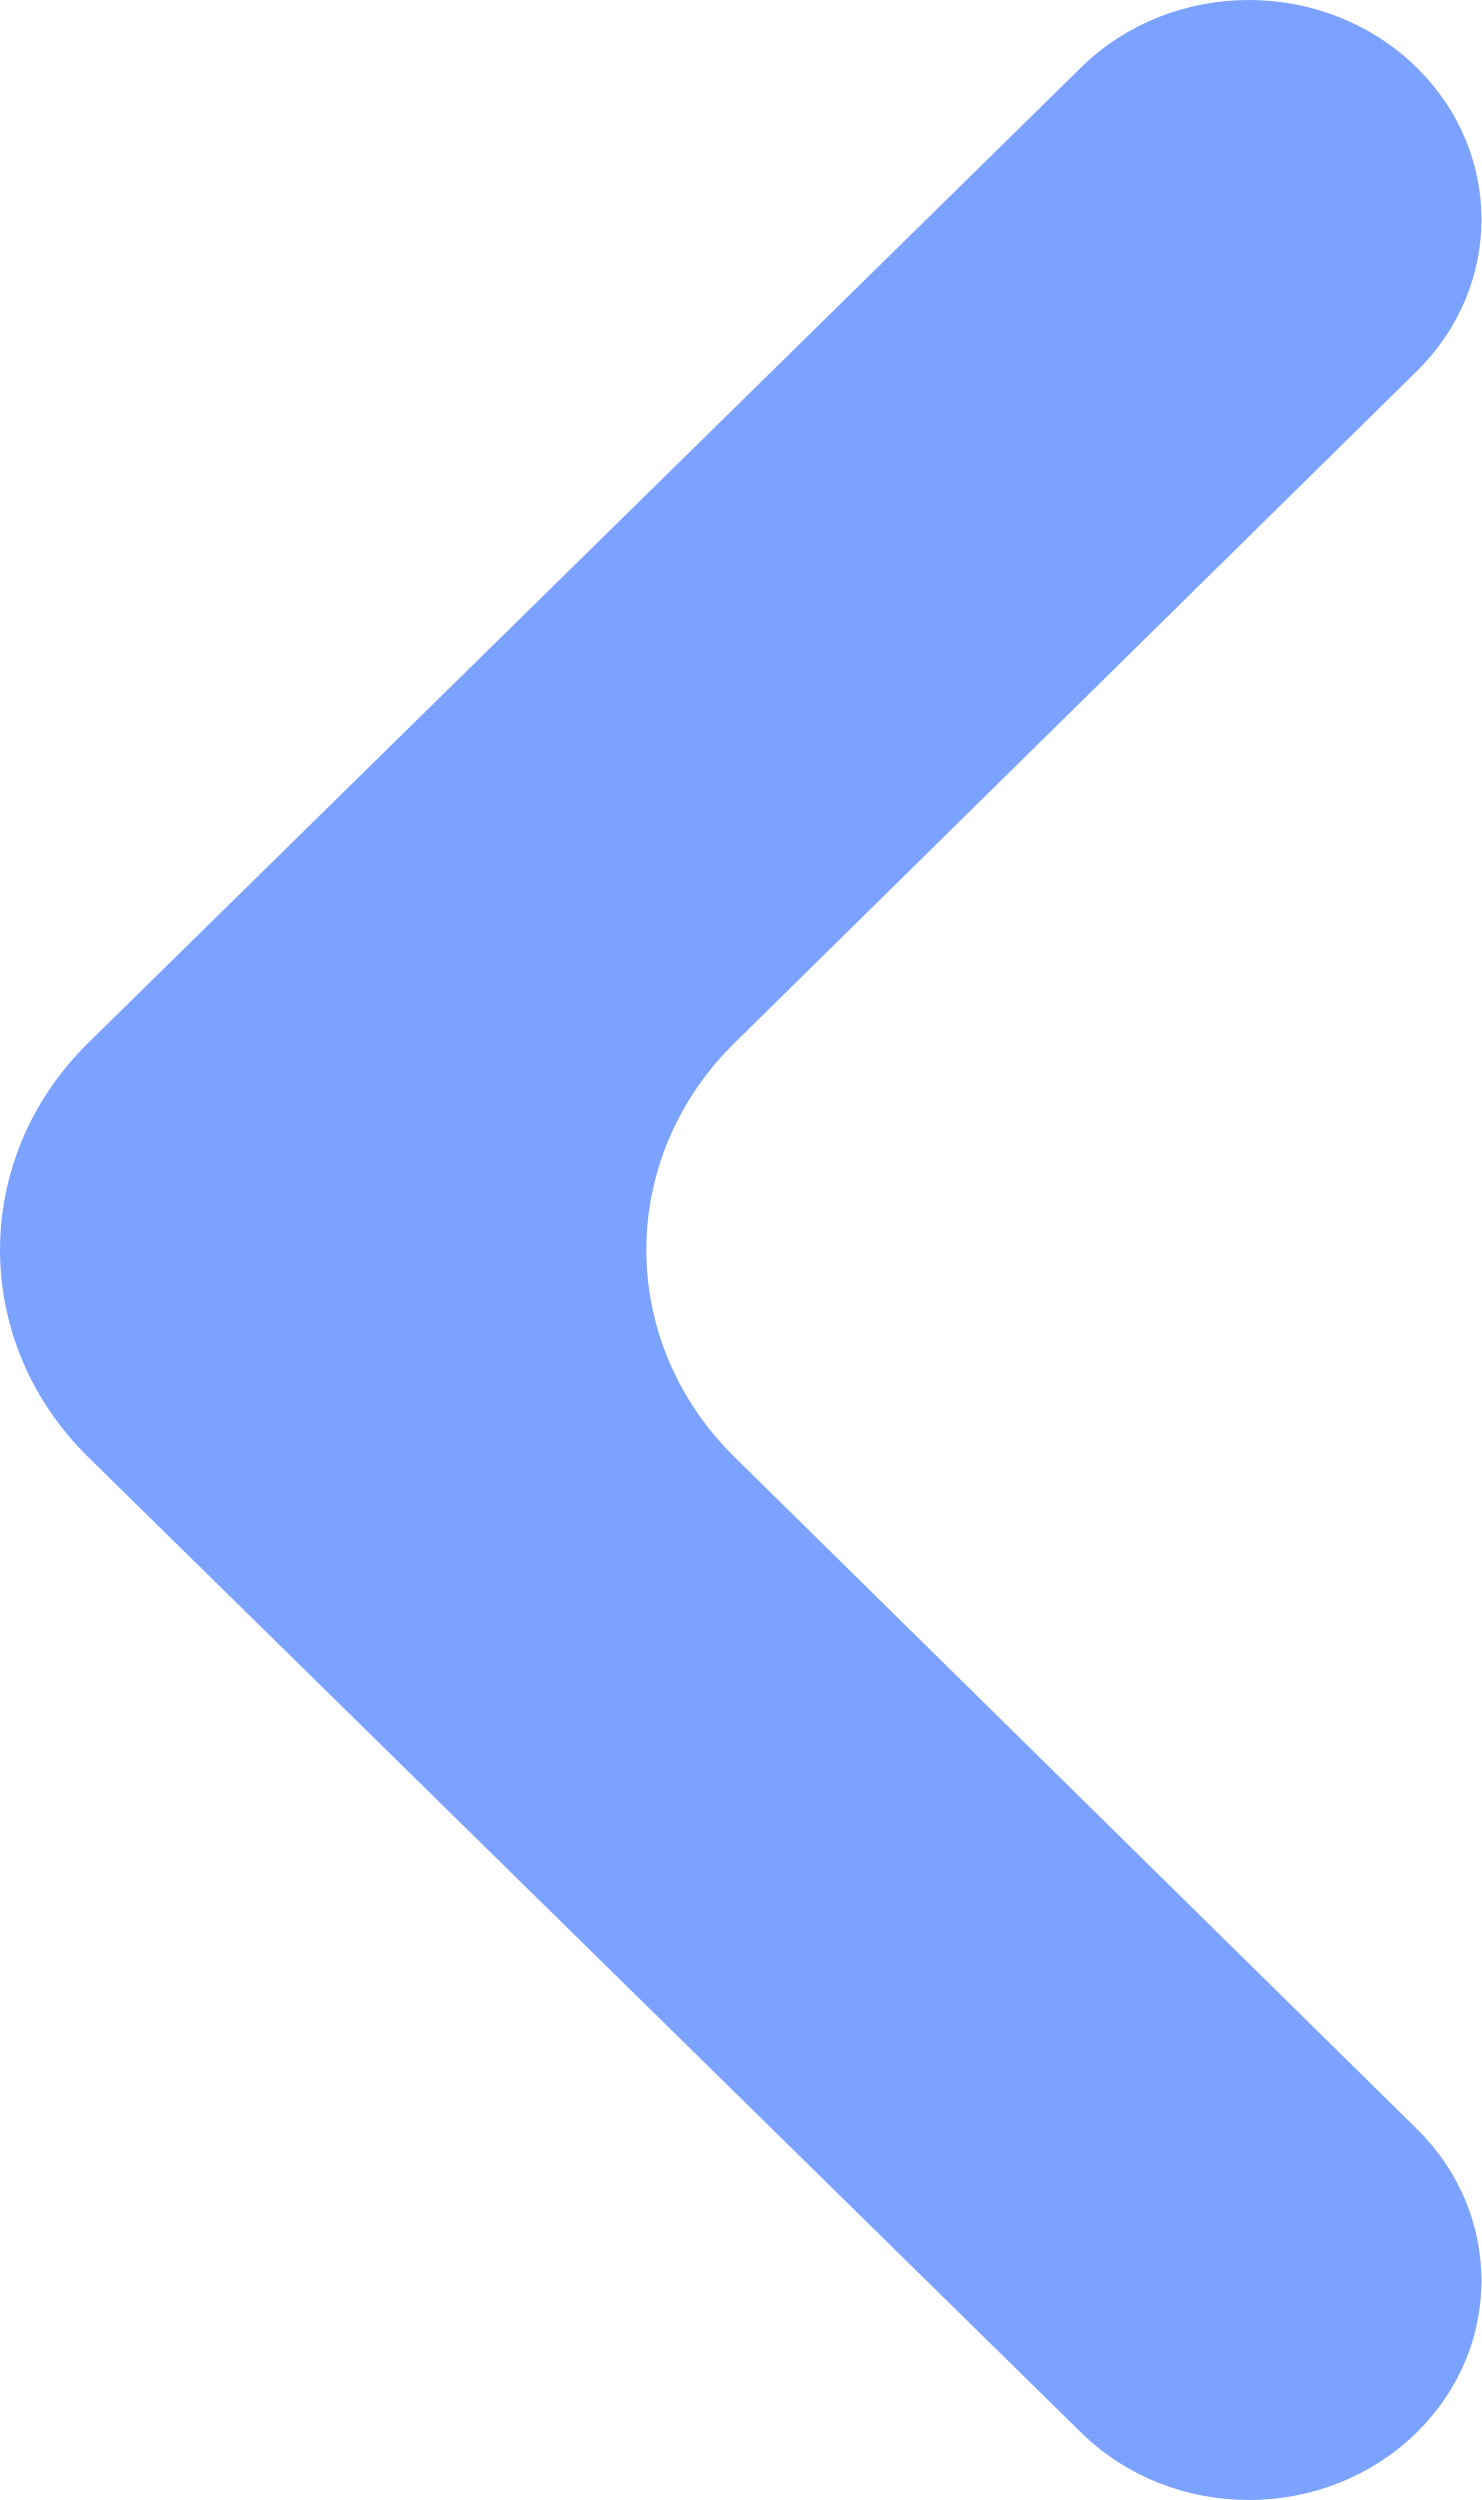
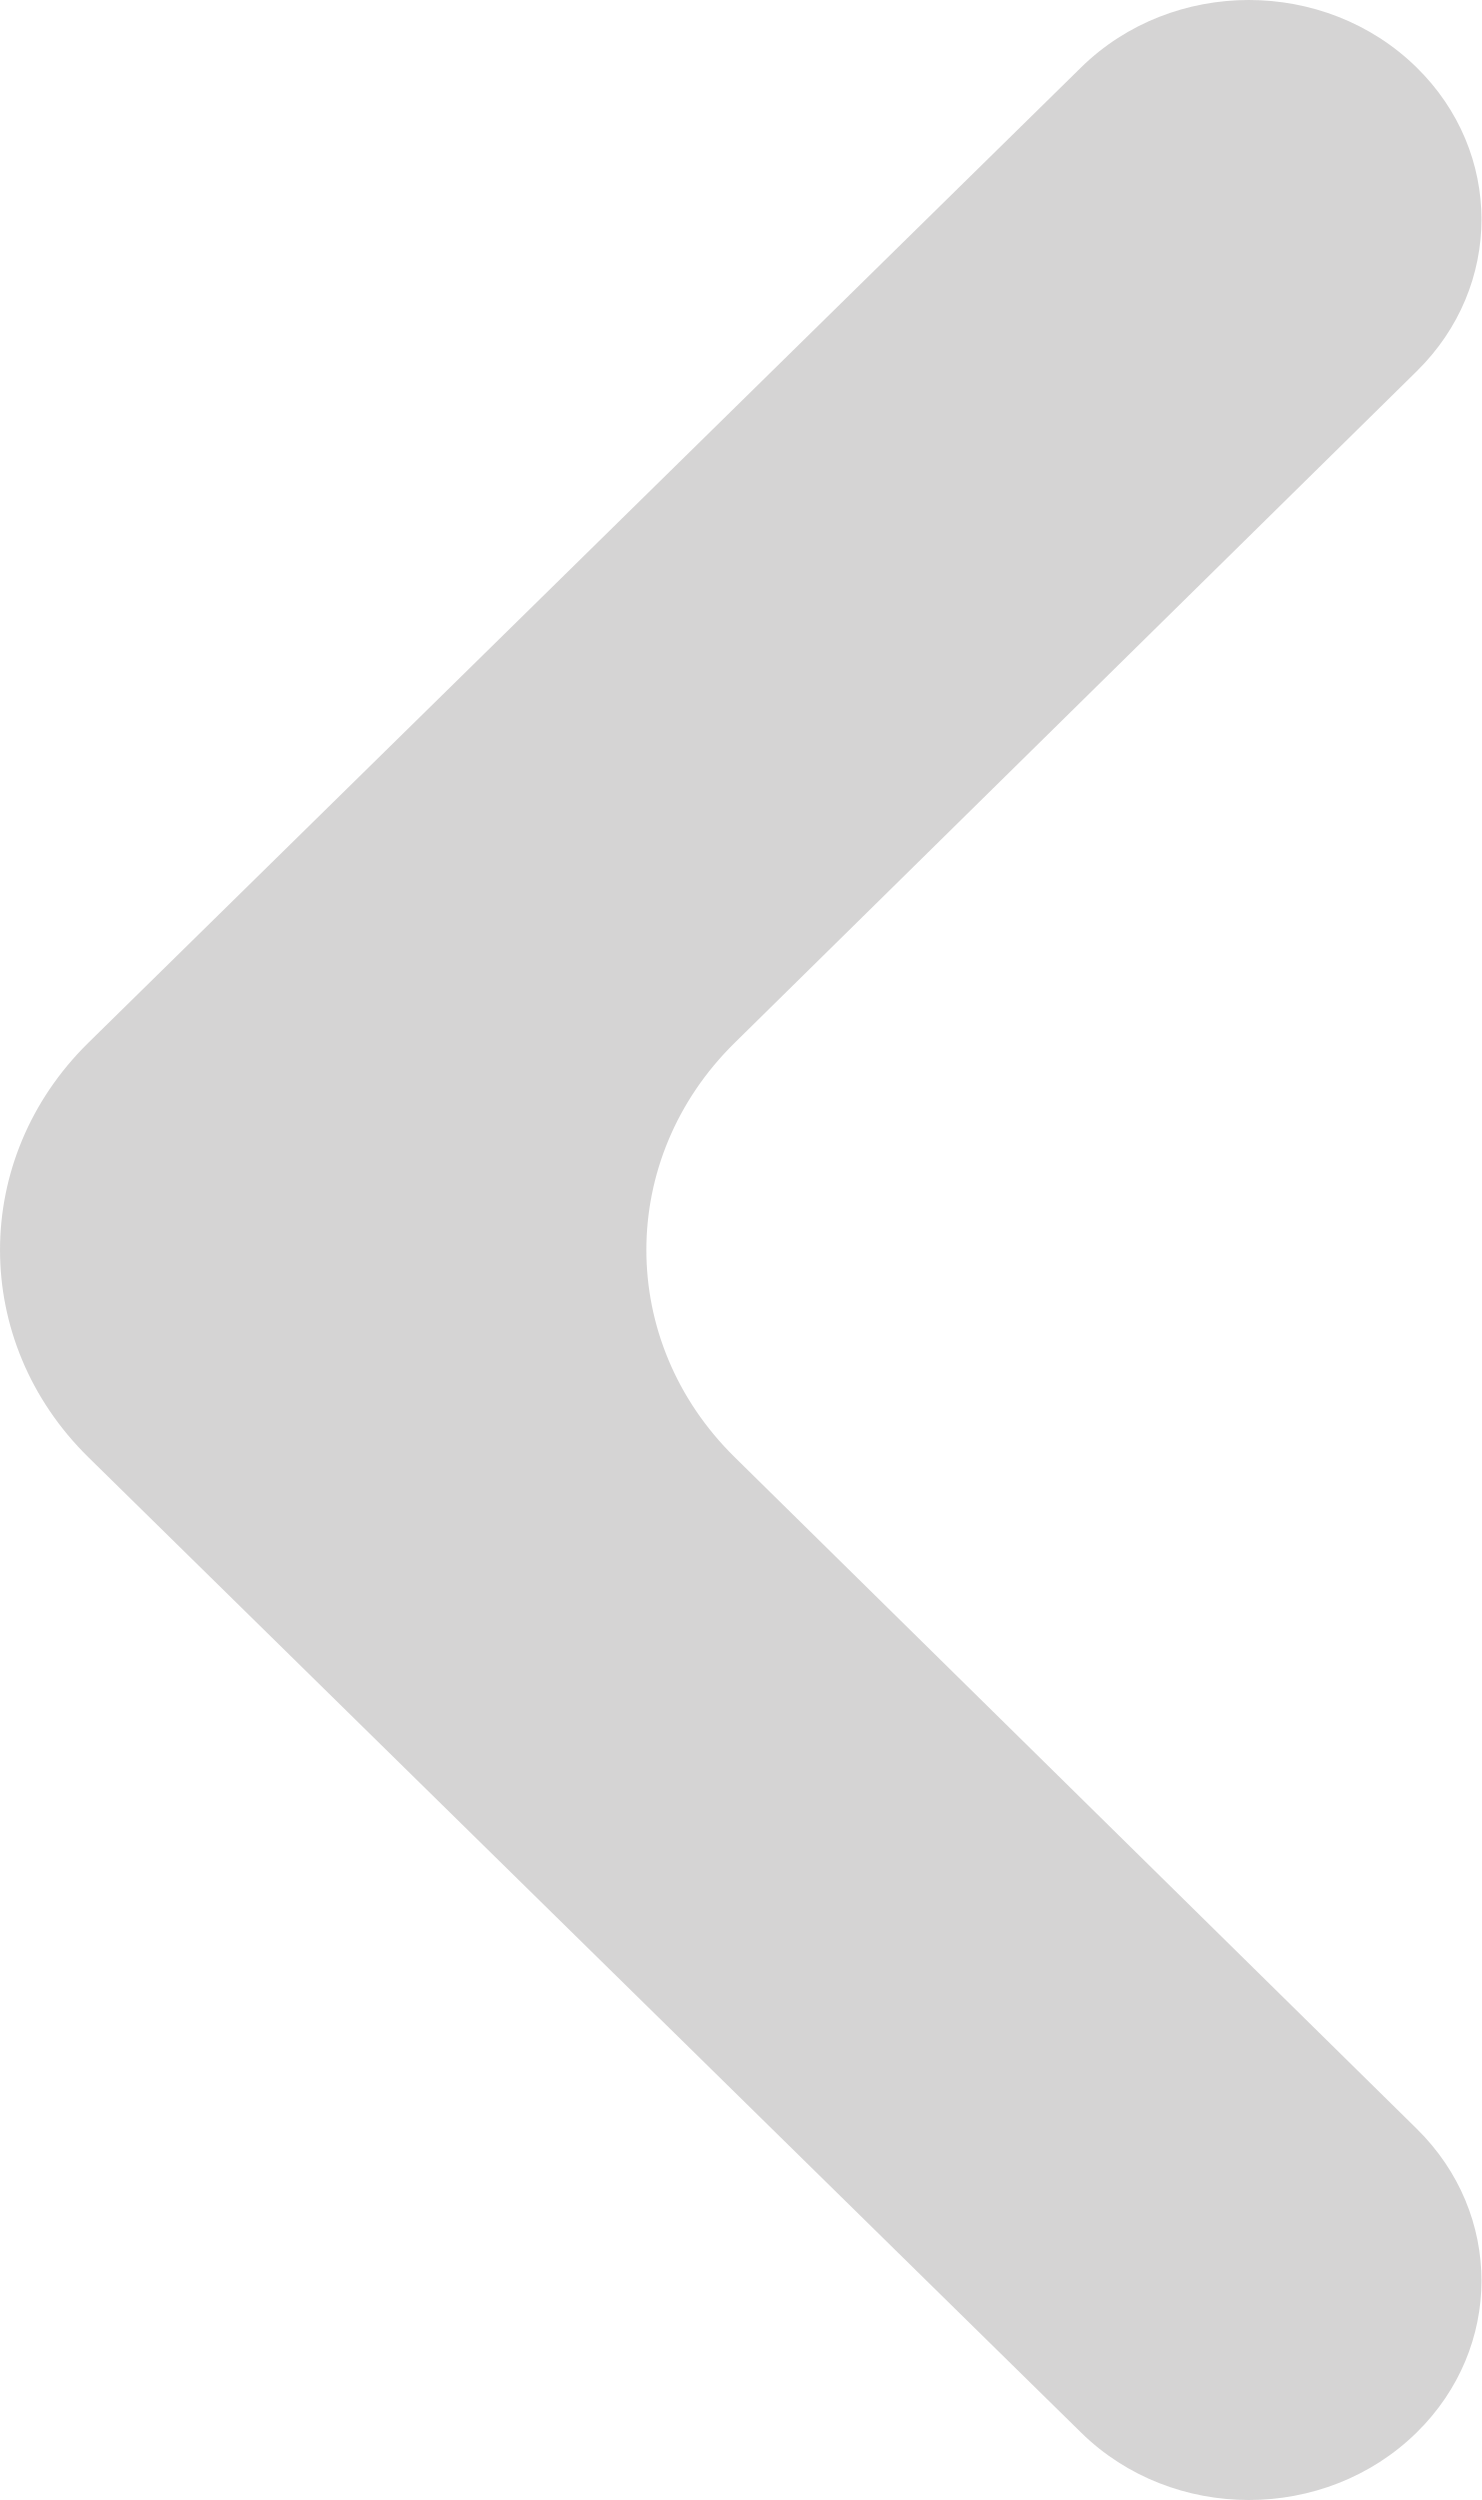
<svg xmlns="http://www.w3.org/2000/svg" width="16" height="27" viewBox="0 0 16 27" fill="none">
-   <path d="M15.302 4.008C16.233 3.091 16.233 1.645 15.3 0.729C14.311 -0.243 12.663 -0.243 11.675 0.729L0.955 11.261C-0.318 12.512 -0.318 14.488 0.955 15.739L11.675 26.271C12.663 27.243 14.311 27.243 15.3 26.271C16.233 25.355 16.233 23.909 15.302 22.992L7.934 15.737C6.663 14.486 6.663 12.514 7.934 11.263L15.302 4.008Z" fill="#7ca2ff" />
+   <path d="M15.302 4.008C16.233 3.091 16.233 1.645 15.3 0.729C14.311 -0.243 12.663 -0.243 11.675 0.729L0.955 11.261C-0.318 12.512 -0.318 14.488 0.955 15.739L11.675 26.271C12.663 27.243 14.311 27.243 15.3 26.271C16.233 25.355 16.233 23.909 15.302 22.992L7.934 15.737C6.663 14.486 6.663 12.514 7.934 11.263L15.302 4.008Z" fill="#5d595942" />
</svg>
